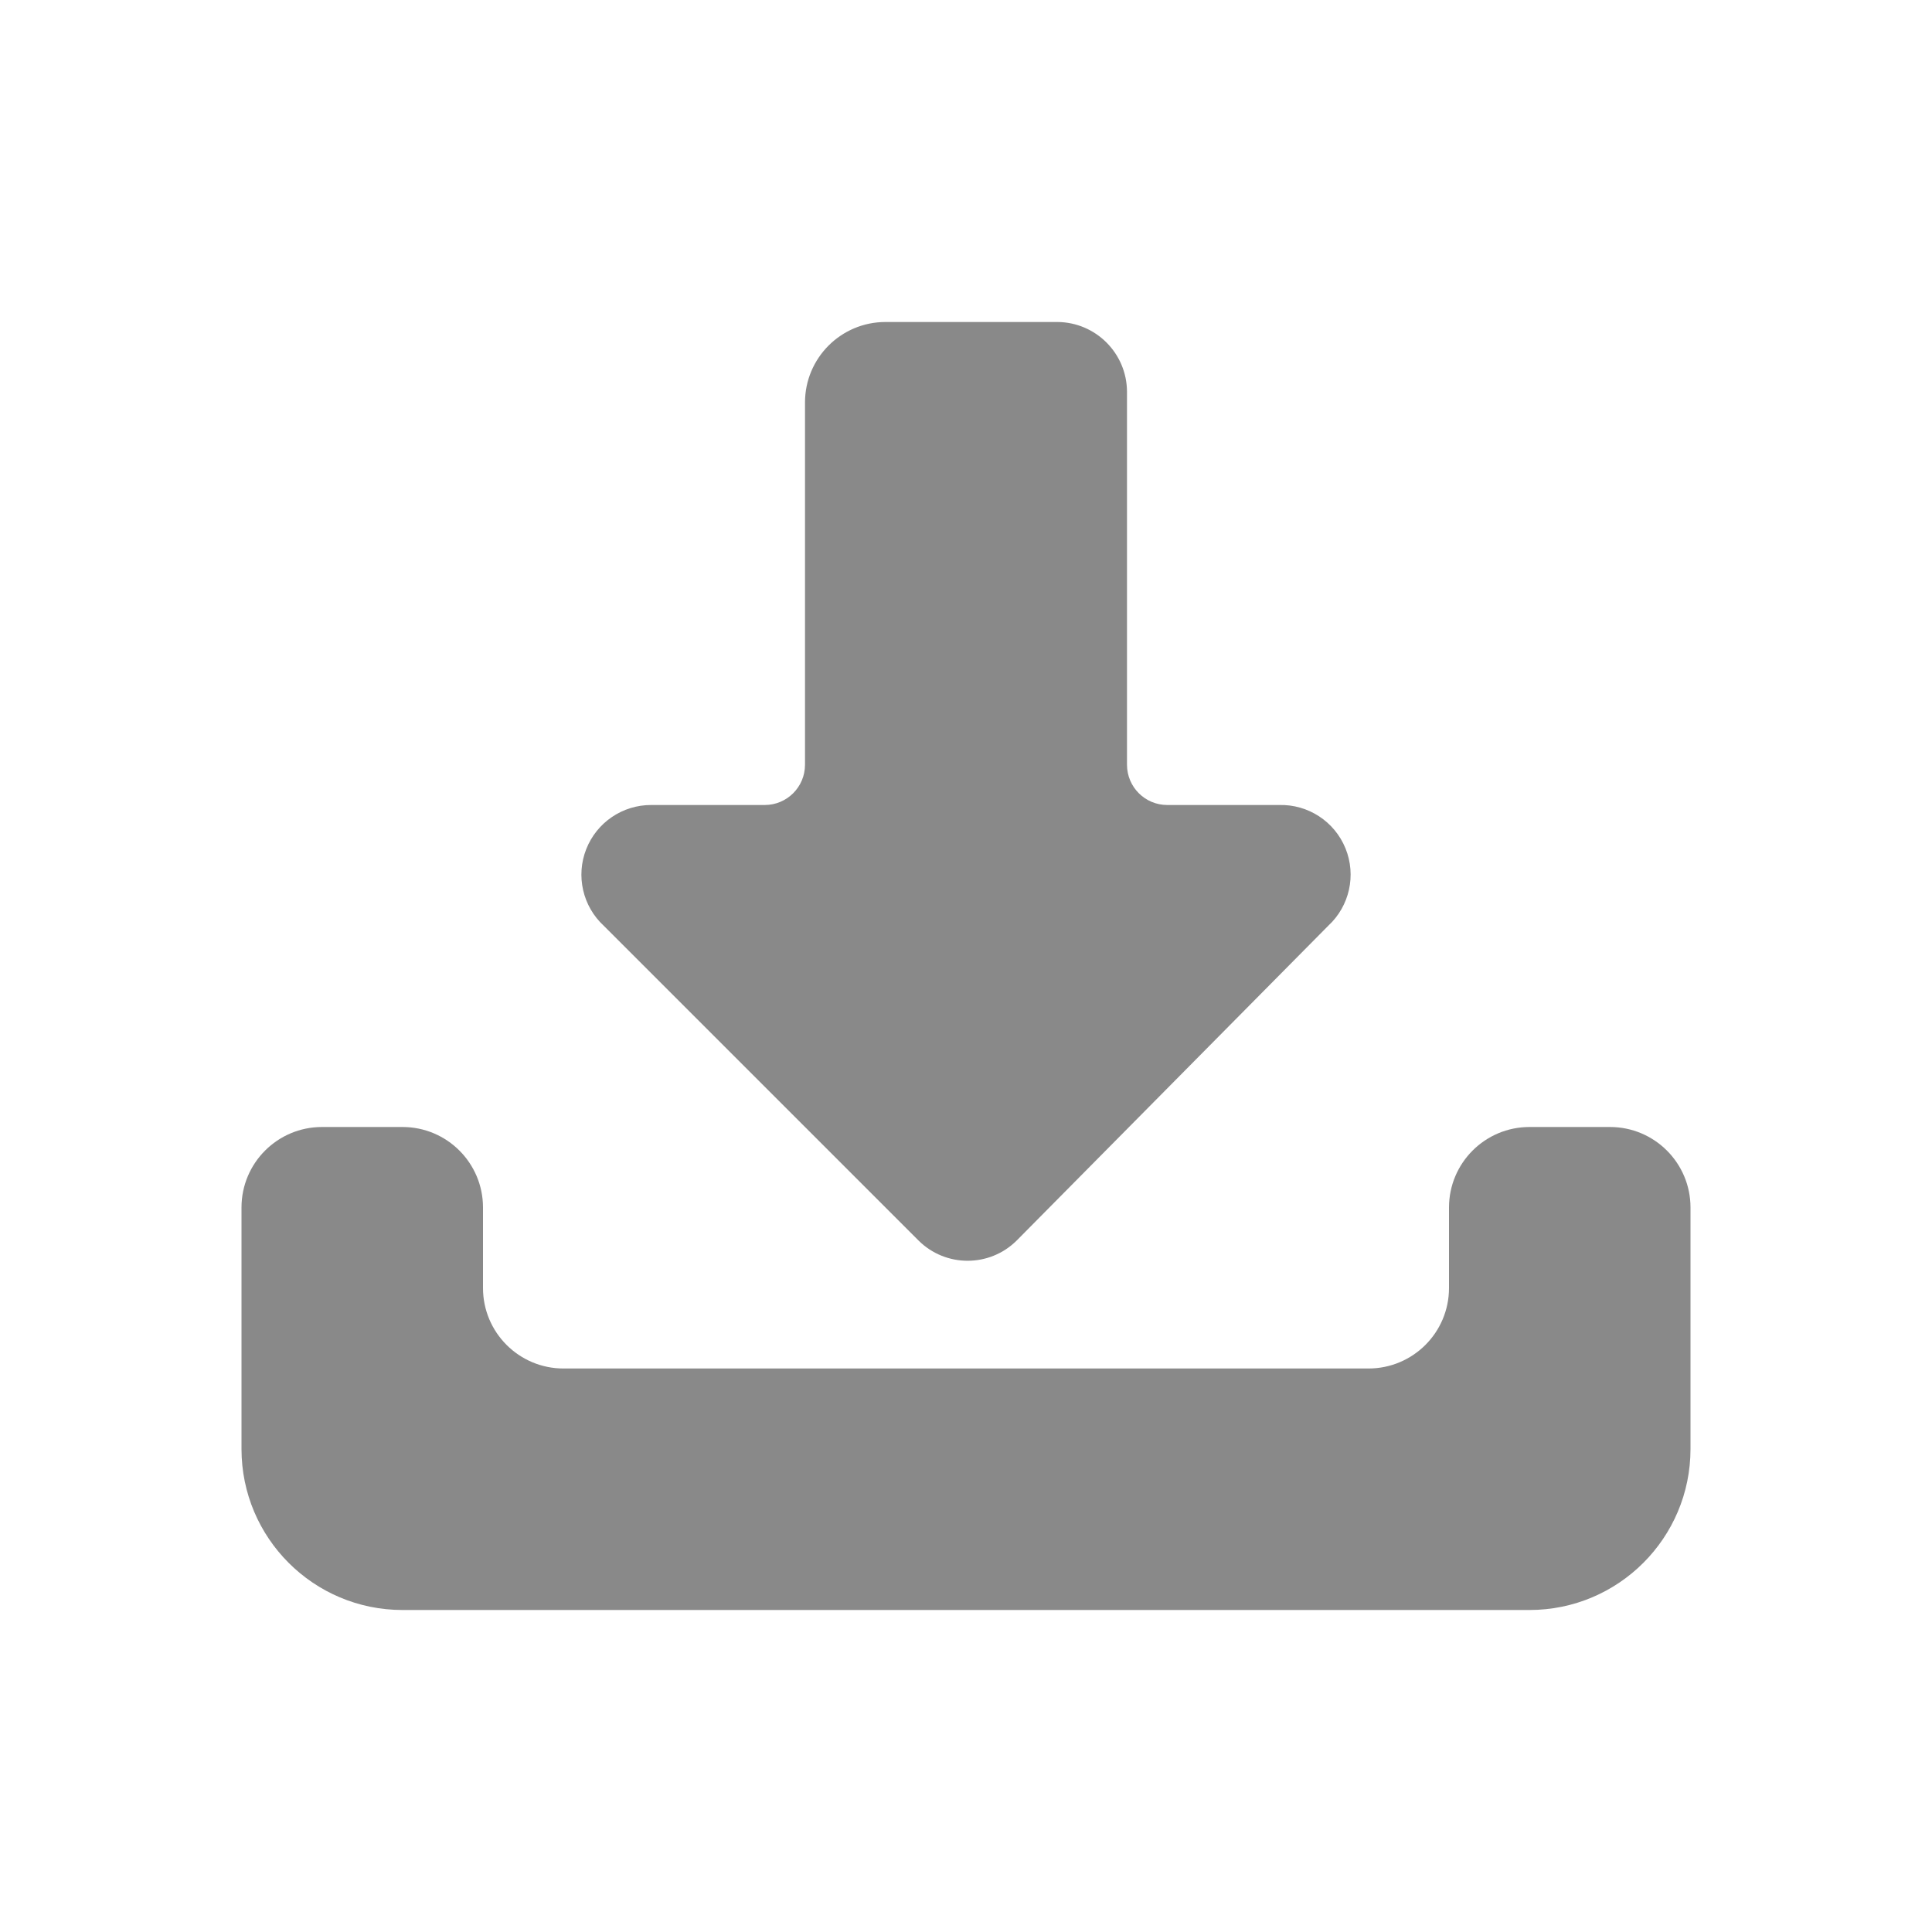
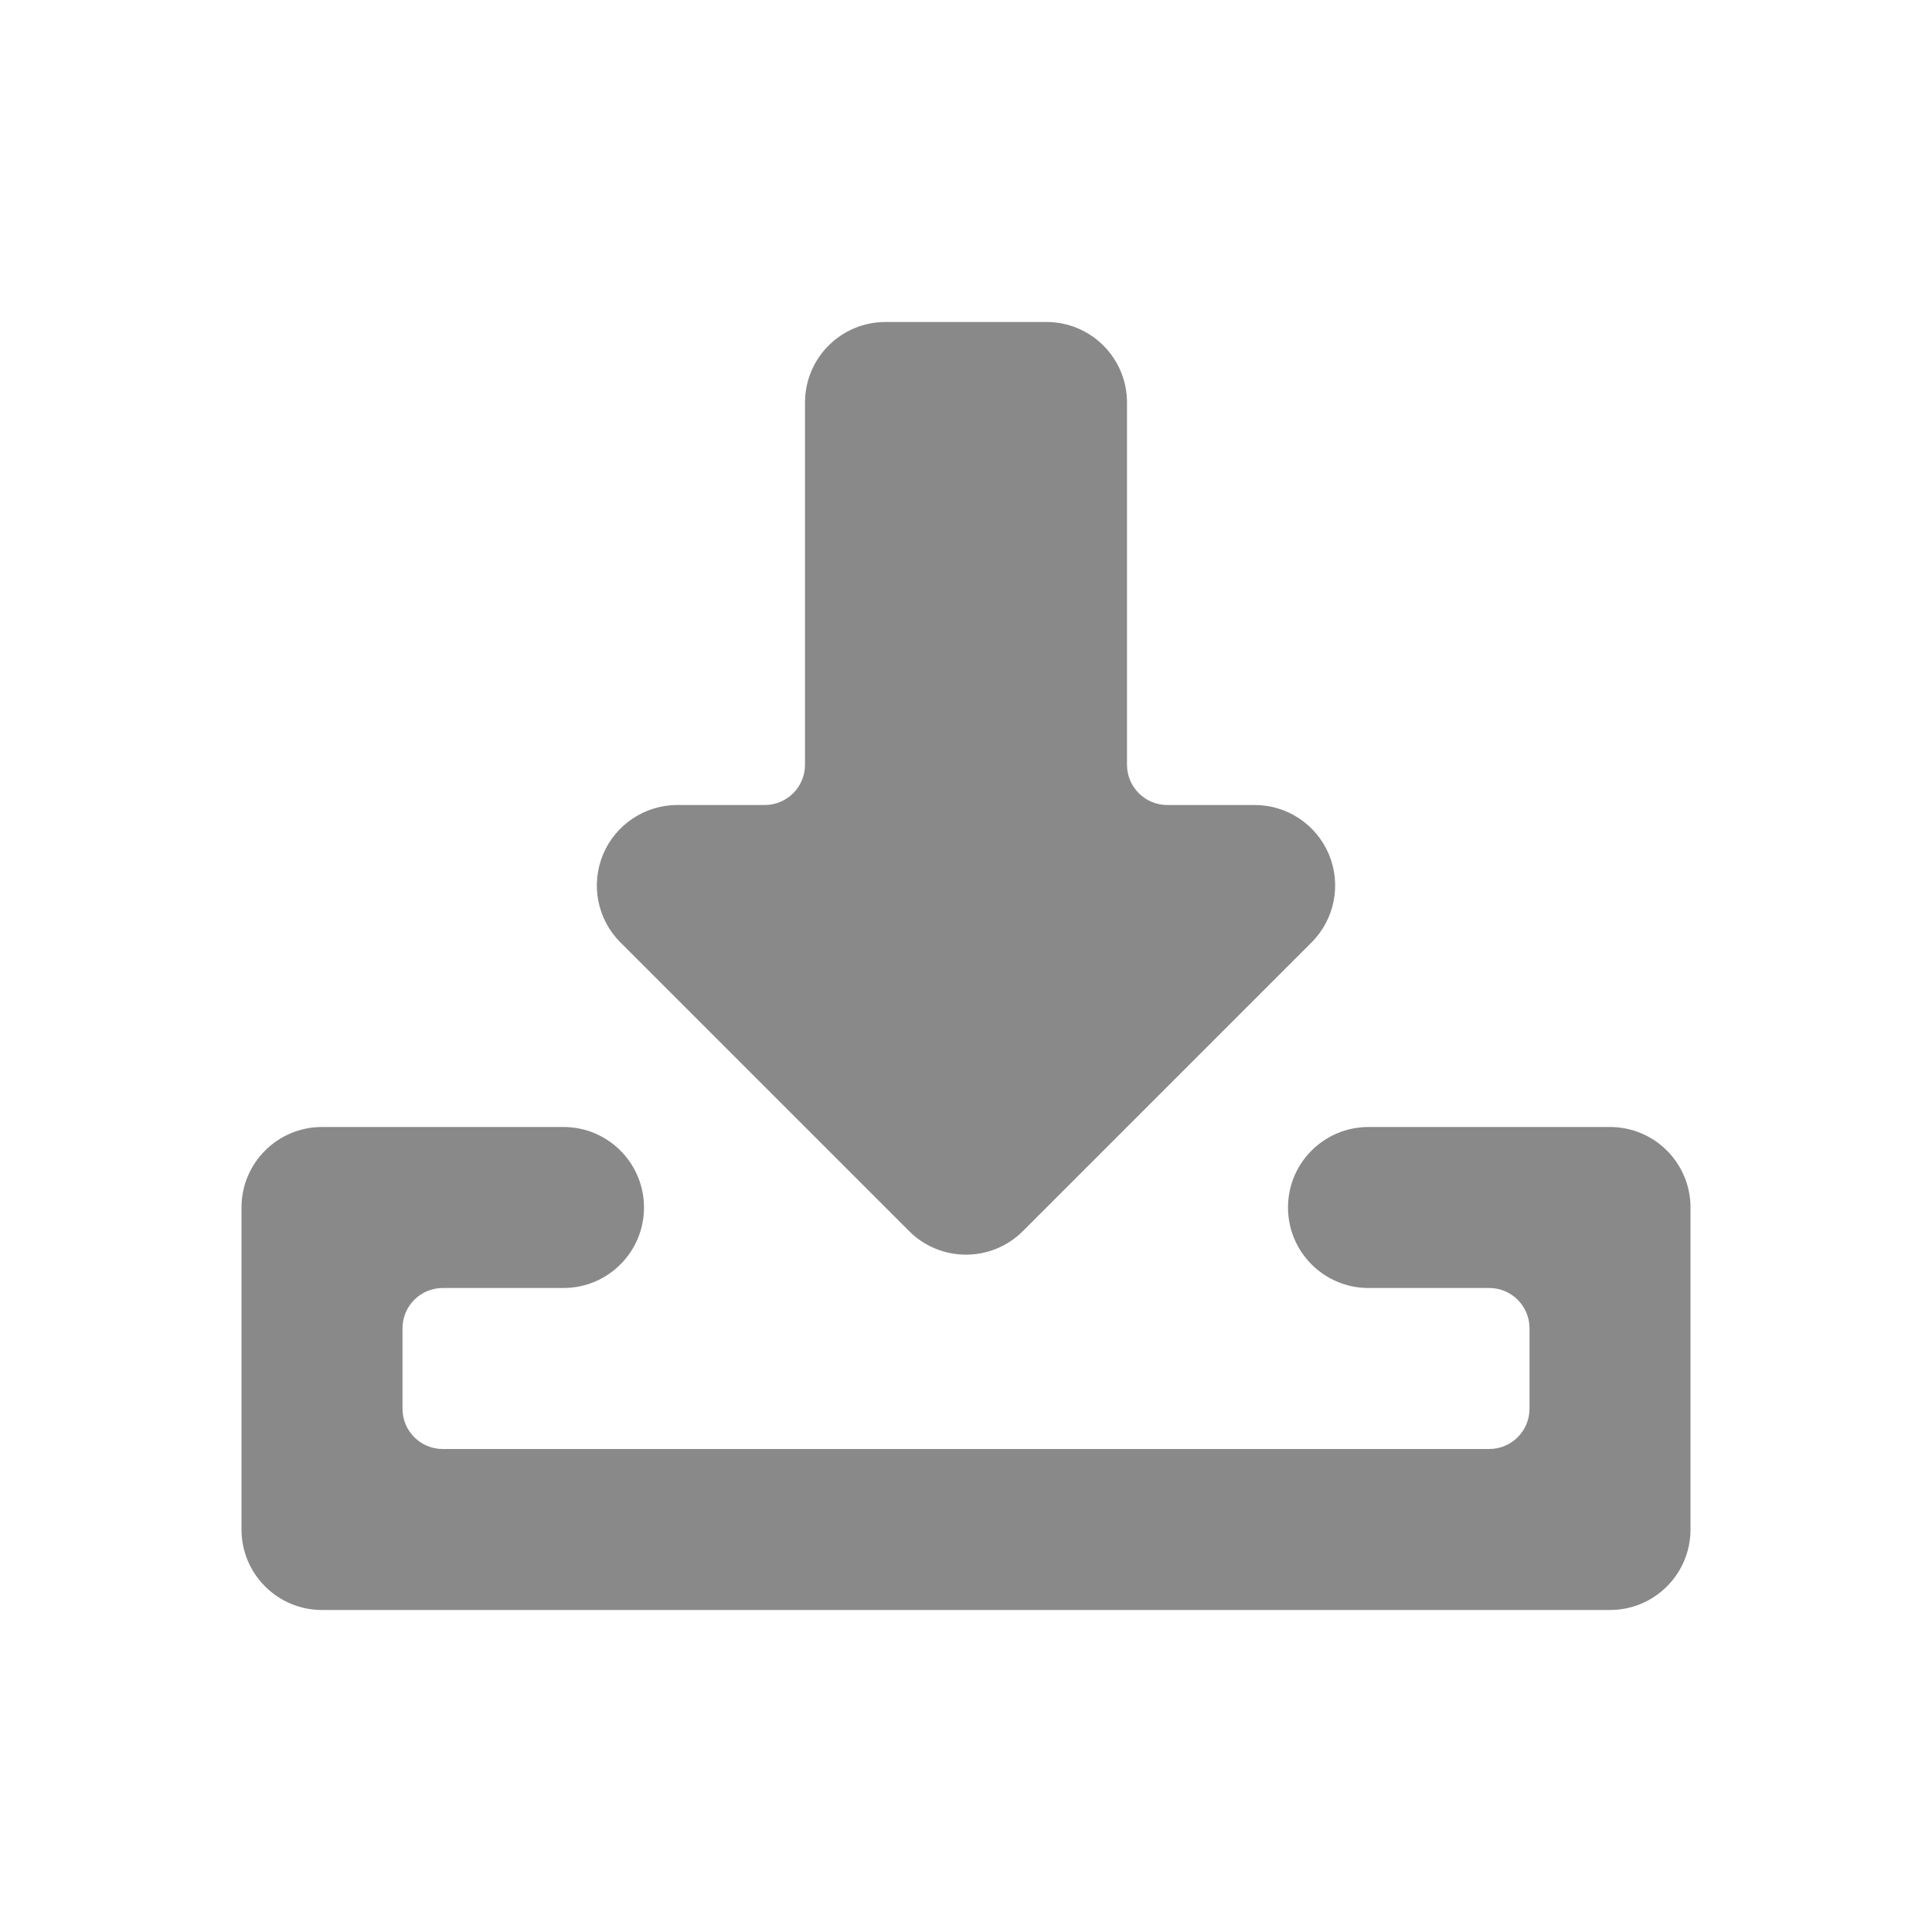
<svg xmlns="http://www.w3.org/2000/svg" id="レイヤー_1" data-name="レイヤー 1" viewBox="0 0 48 48">
  <defs>
    <style>.cls-1{fill:#898989;}</style>
  </defs>
-   <path class="cls-1" d="M36,30v2a2,2,0,0,1-2,2H14a2,2,0,0,1-2-2V30a2,2,0,0,0-2-2H8a2,2,0,0,0-2,2v6a4,4,0,0,0,4,4H38a4,4,0,0,0,4-4V30a2,2,0,0,0-2-2H38A2,2,0,0,0,36,30Z" />
-   <path class="cls-1" d="M28,19V9.73A1.74,1.74,0,0,0,26.27,8H22a2,2,0,0,0-2,2v9a1,1,0,0,1-1,1H16.18A1.73,1.73,0,0,0,15,23l7.82,7.82a1.73,1.73,0,0,0,2.44,0L33,23a1.73,1.73,0,0,0-1.22-3H29A1,1,0,0,1,28,19Z" />
+   <path class="cls-1" d="M28,19V10a2,2,0,0,0-2-2H22a2,2,0,0,0-2,2v9a1,1,0,0,1-1,1H16.83a2,2,0,0,0-1.42,3.41l7.18,7.18a2,2,0,0,0,2.82,0l7.18-7.18A2,2,0,0,0,31.17,20H29A1,1,0,0,1,28,19Z" />
+   <path class="cls-1" d="M32,30h0a2,2,0,0,0,2,2h3a1,1,0,0,1,1,1v2a1,1,0,0,1-1,1H11a1,1,0,0,1-1-1V33a1,1,0,0,1,1-1h3a2,2,0,0,0,2-2h0a2,2,0,0,0-2-2H8a2,2,0,0,0-2,2v8a2,2,0,0,0,2,2H40a2,2,0,0,0,2-2V30a2,2,0,0,0-2-2H34A2,2,0,0,0,32,30Z" />
</svg>
